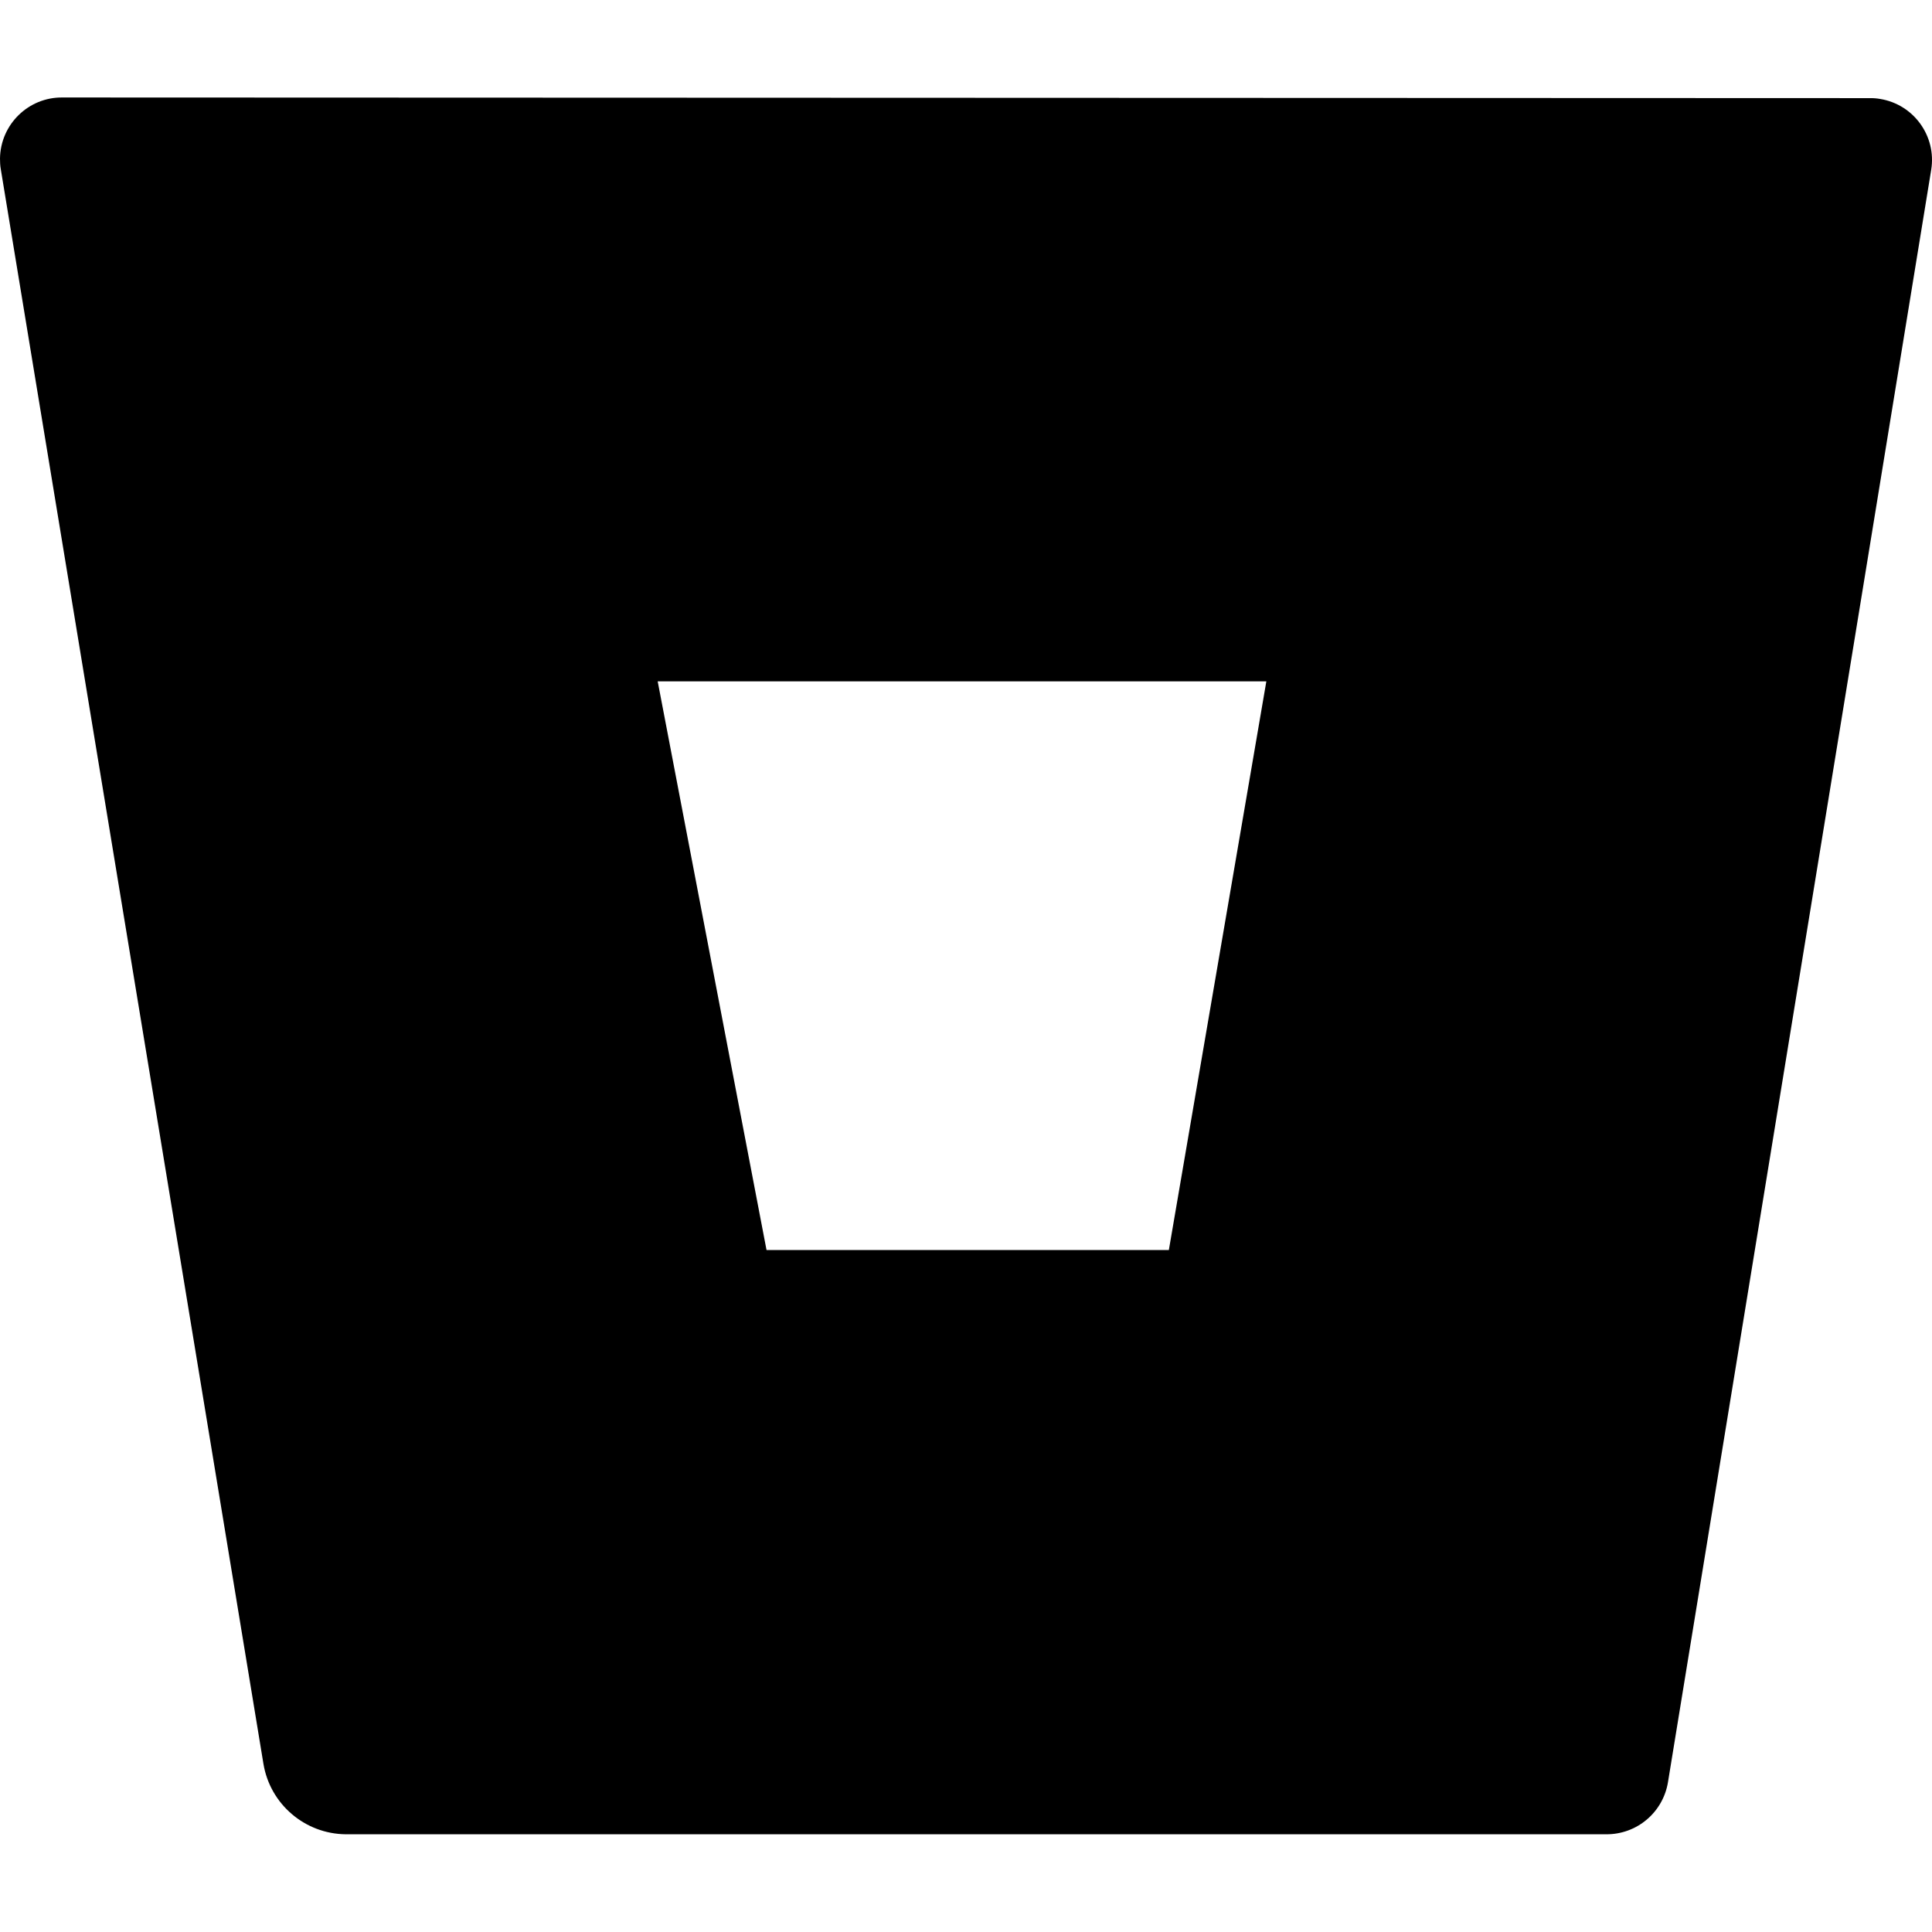
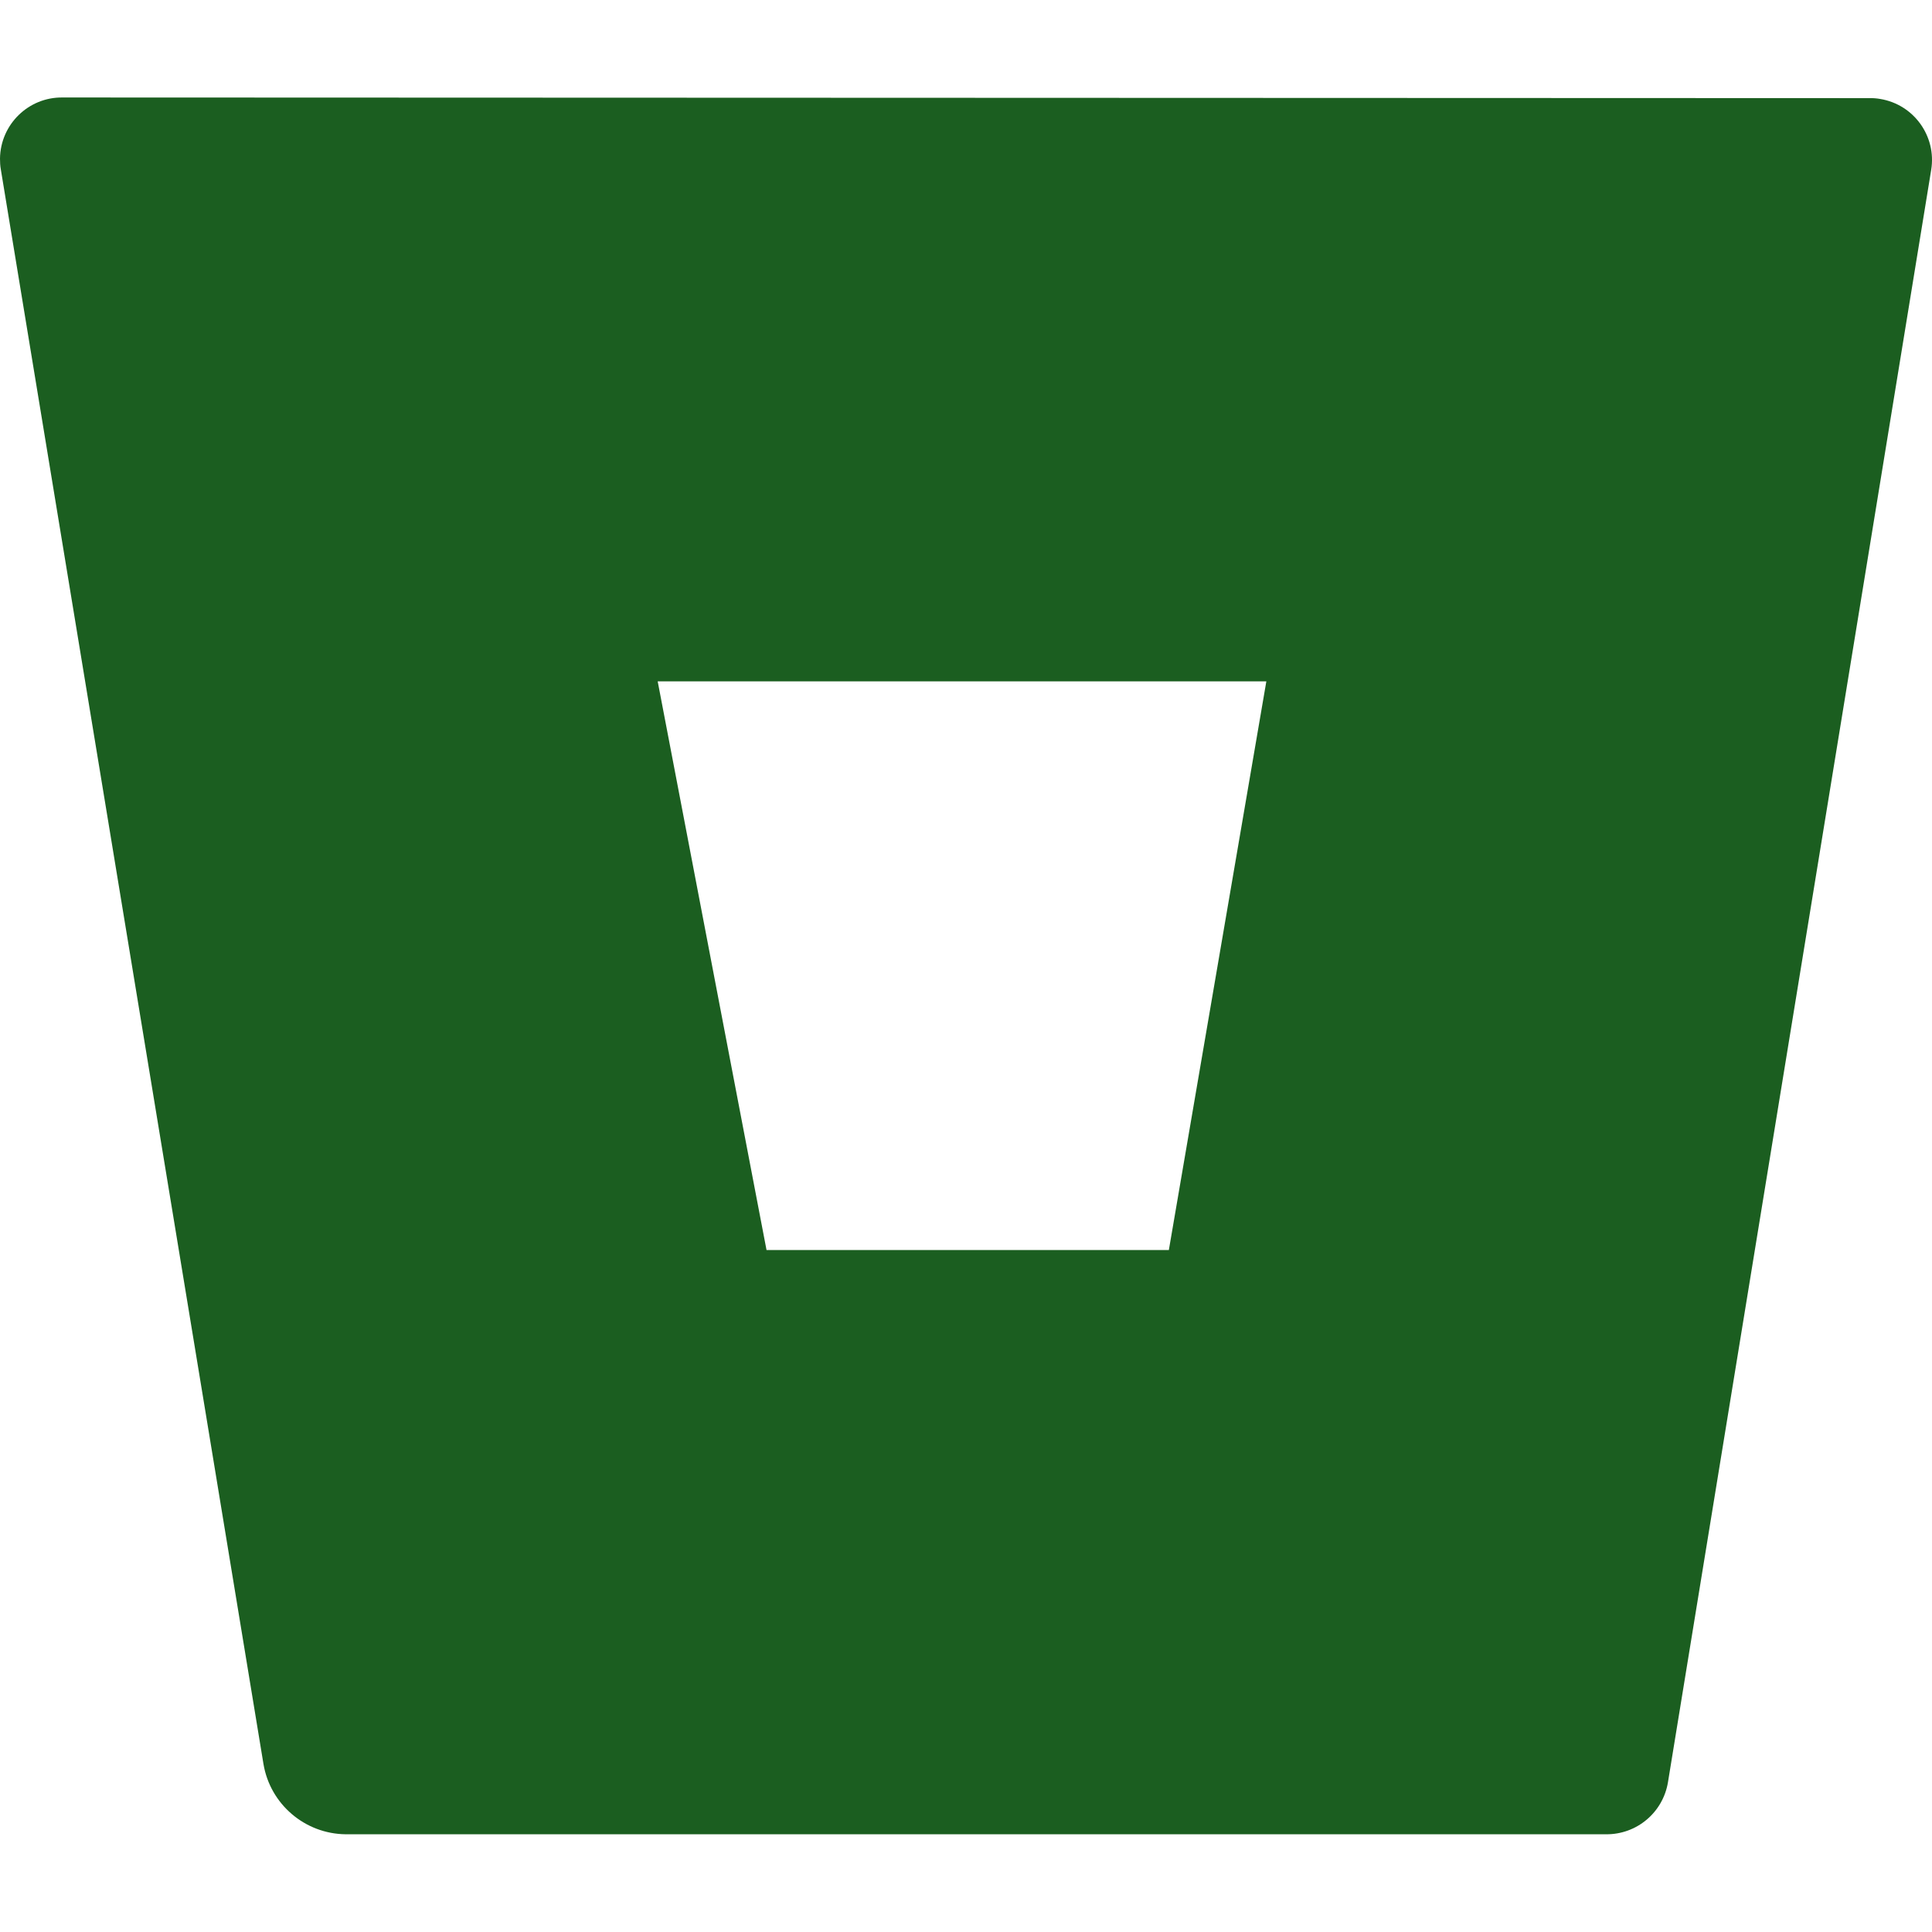
- <svg xmlns="http://www.w3.org/2000/svg" aria-labelledby="simpleicons-bitbucket-icon" role="img" viewBox="0 0 24 24">
-   <path d="M.778 1.211c-.424-.006-.772.334-.778.758 0 .045.002.09.01.134l3.263 19.811c.084.499.515.867 1.022.872H19.95c.382.004.708-.271.77-.646l3.27-20.03c.068-.418-.216-.813-.635-.881-.045-.008-.089-.011-.133-.01L.778 1.211zM14.52 15.528H9.522L8.17 8.464h7.561l-1.211 7.064z" />
+ <svg xmlns="http://www.w3.org/2000/svg" style="isolation:isolate" viewBox="0 0 24 24" width="24" height="24">
+   <path d=" M 0.778 1.211 C 0.354 1.205 0.006 1.545 0 1.969 C 0 2.014 0.002 2.059 0.01 2.103 L 3.273 21.914 C 3.357 22.413 3.788 22.781 4.295 22.786 L 19.95 22.786 C 20.332 22.79 20.658 22.515 20.72 22.14 L 23.99 2.11 C 24.058 1.692 23.774 1.297 23.355 1.229 C 23.31 1.221 23.266 1.218 23.222 1.219 L 0.778 1.211 L 0.778 1.211 L 0.778 1.211 Z  M 14.52 15.528 L 9.522 15.528 L 8.17 8.464 L 15.731 8.464 L 14.52 15.528 L 14.52 15.528 L 14.52 15.528 Z " fill="rgb(27,94,32)" />
</svg>
